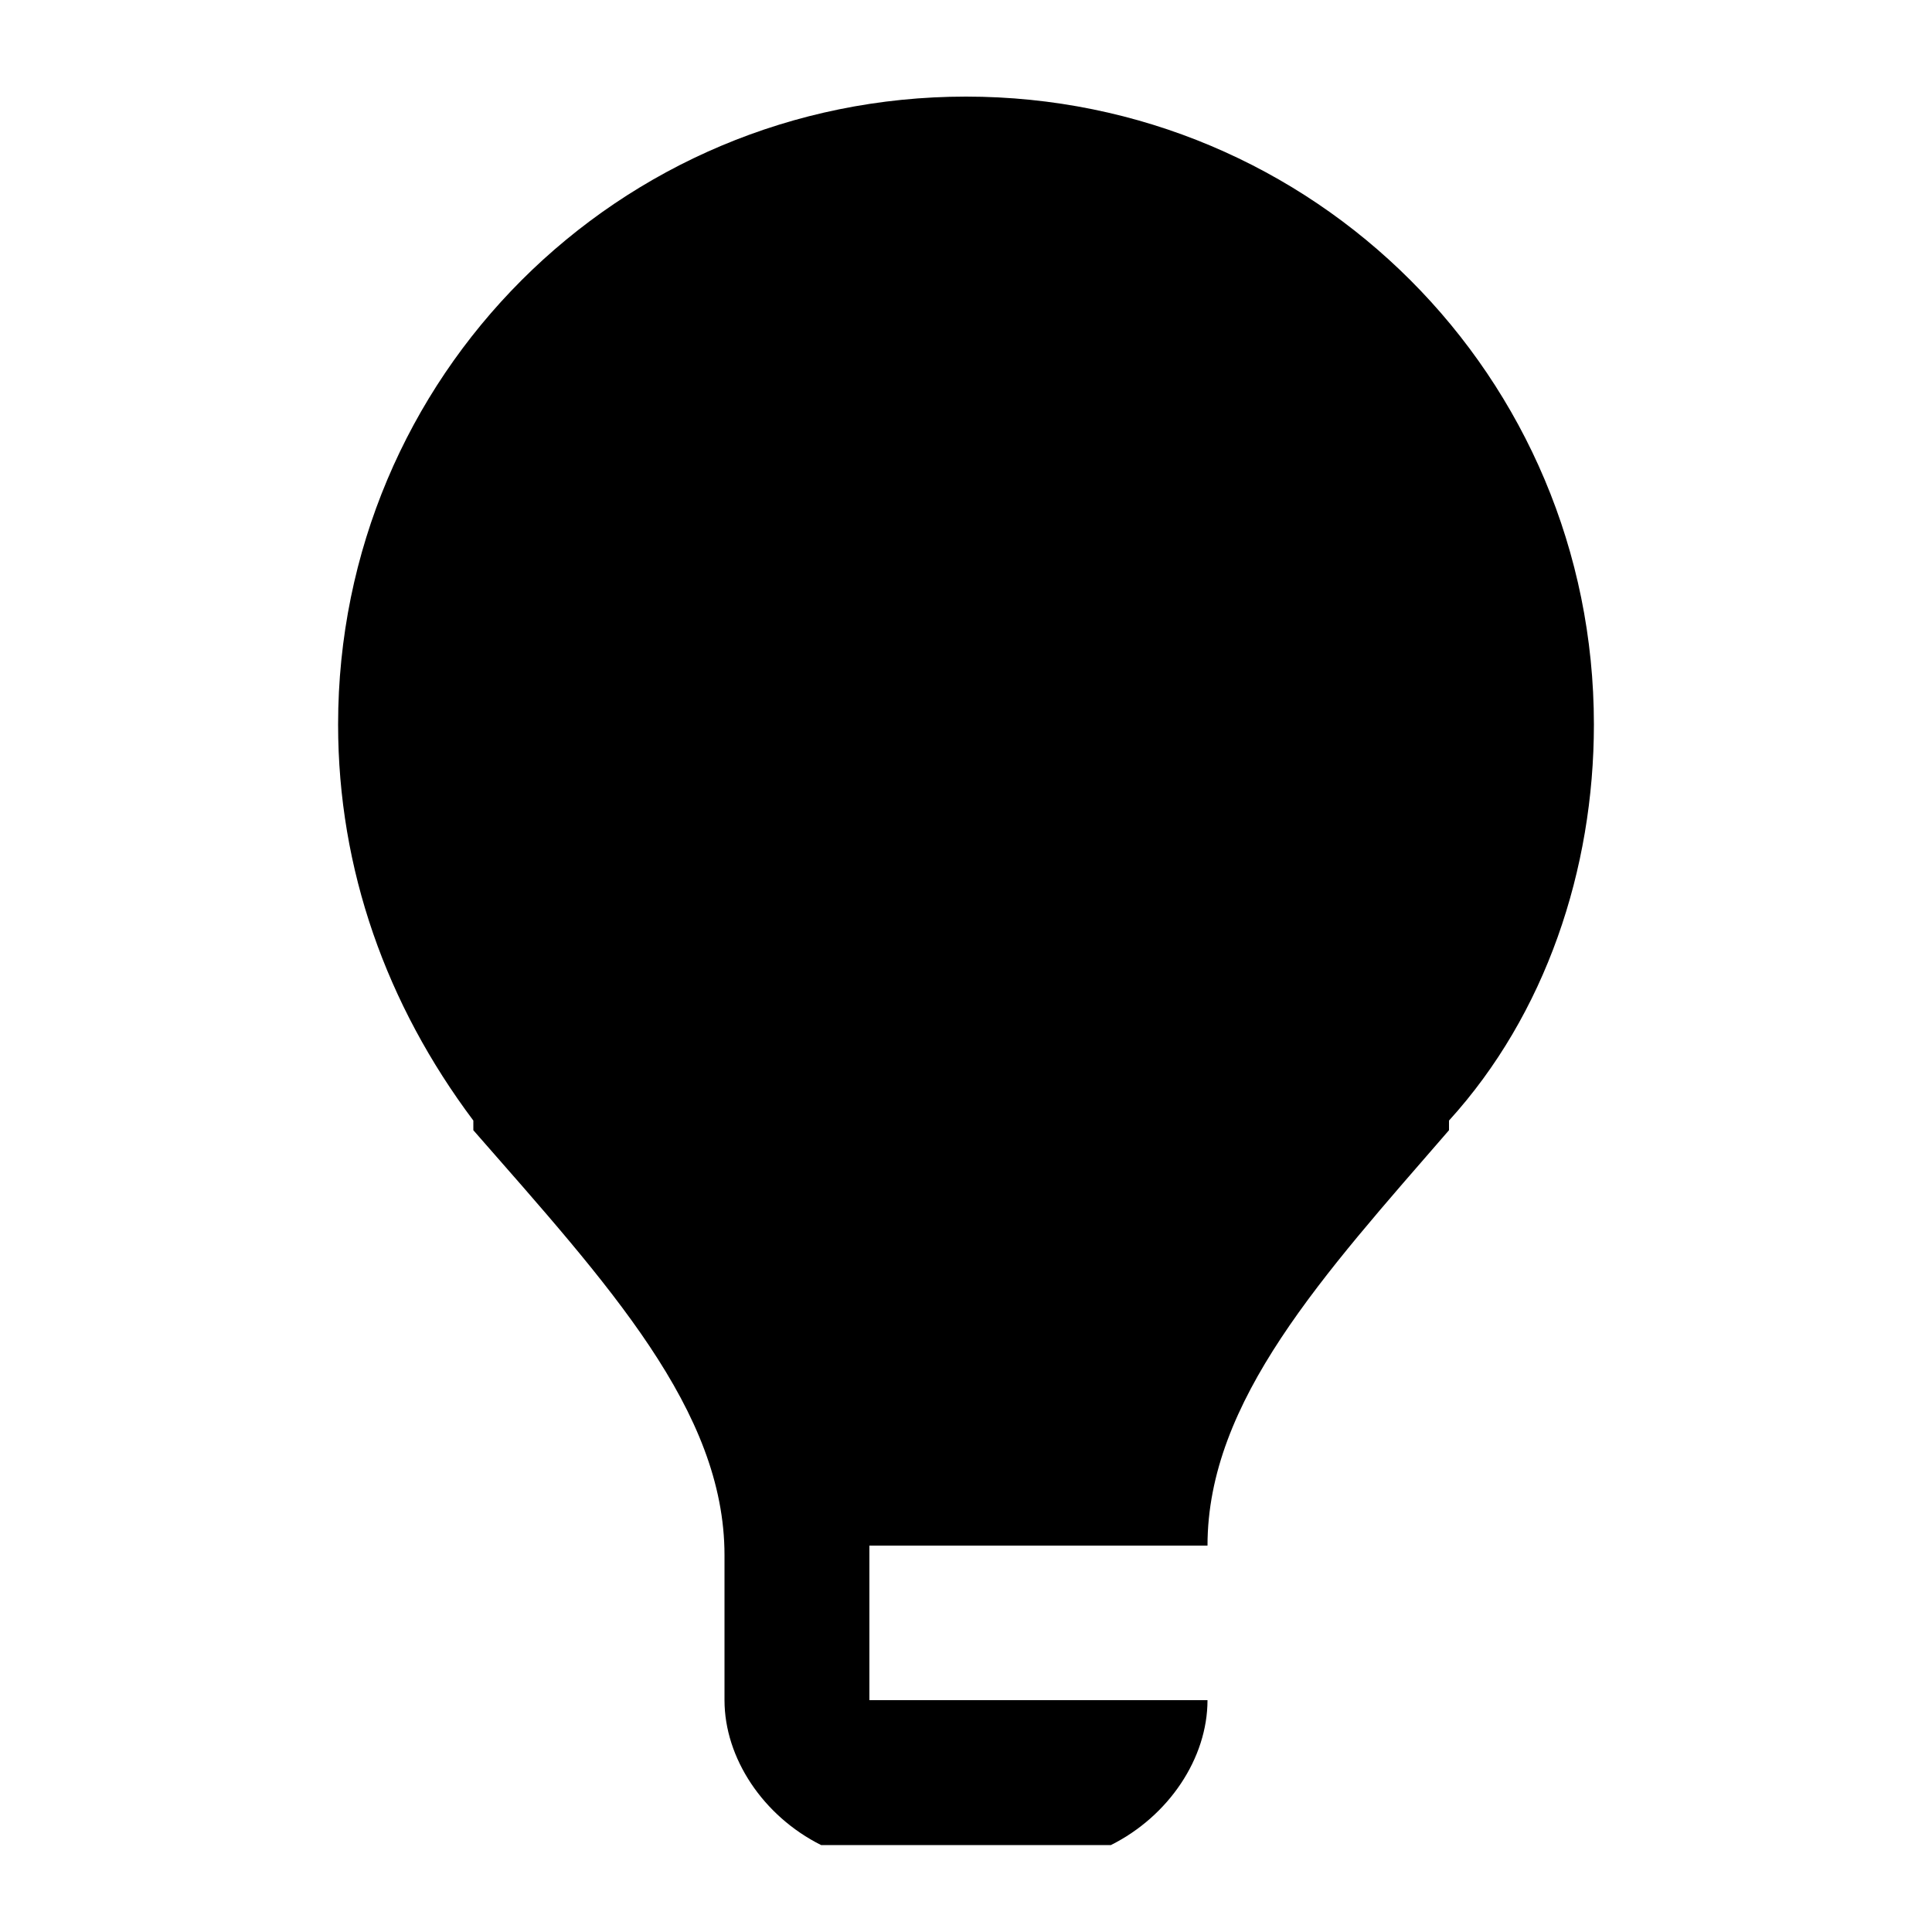
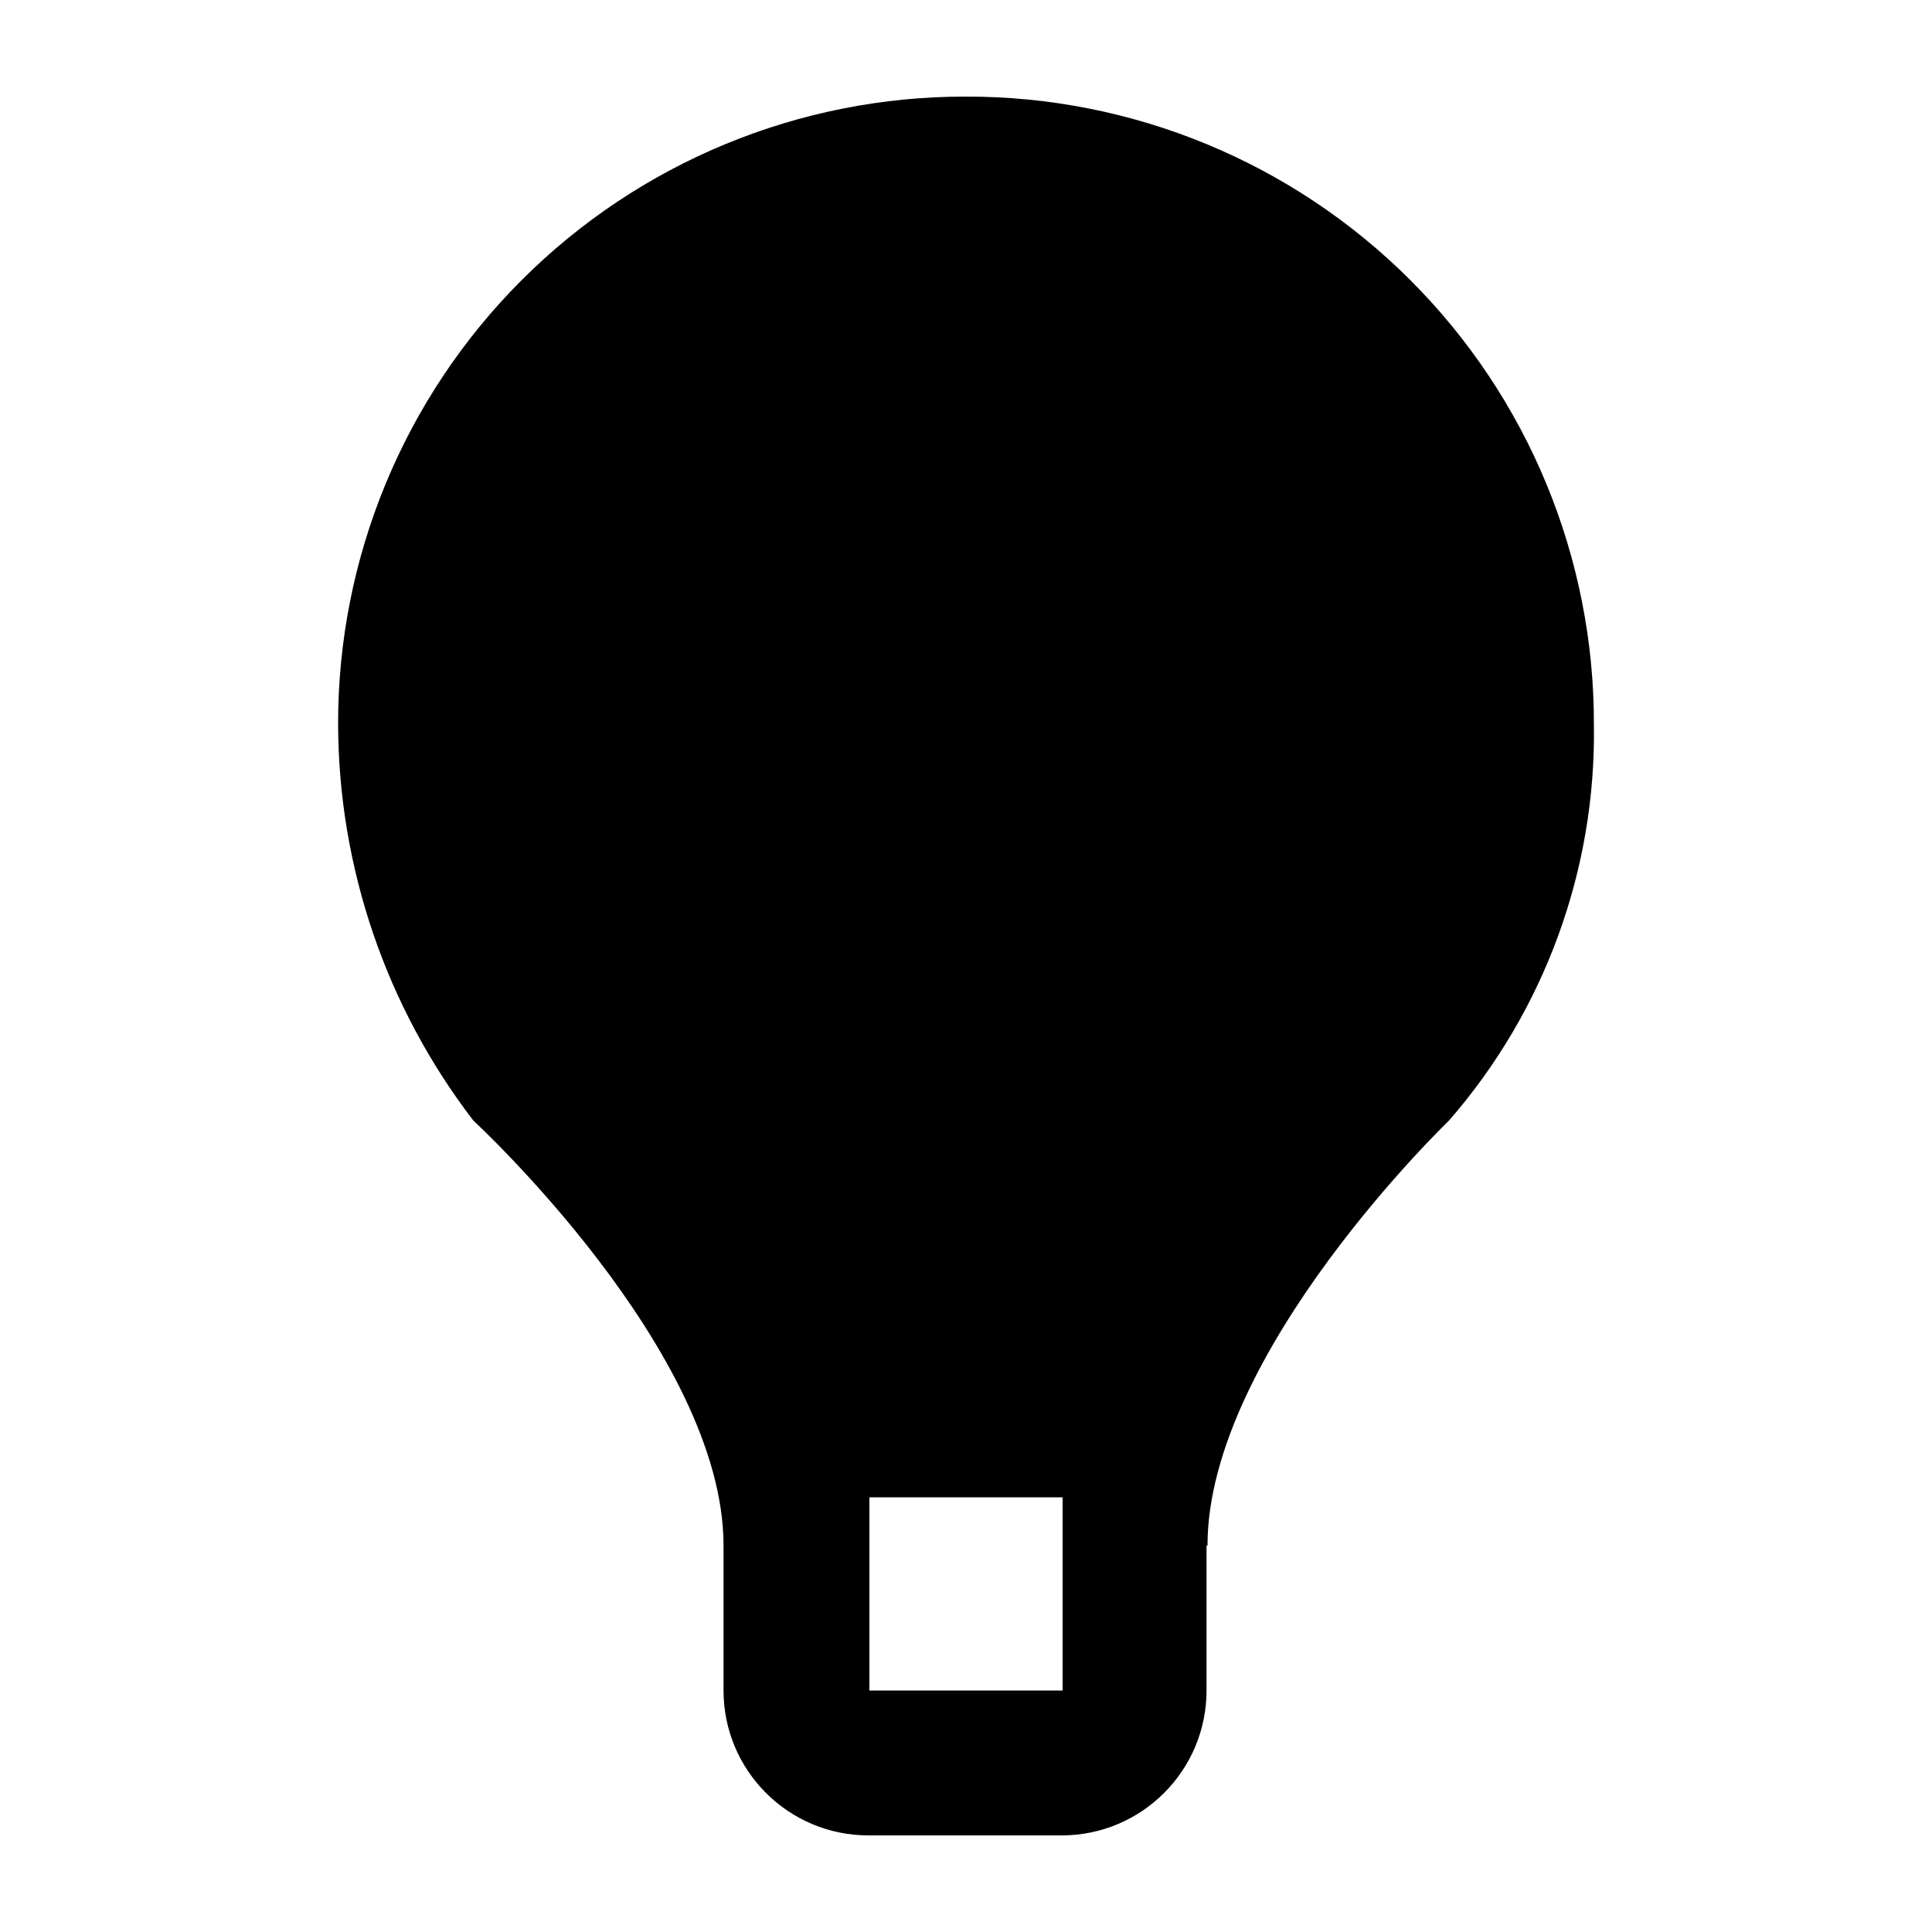
- <svg xmlns="http://www.w3.org/2000/svg" version="1.1" id="Export" x="0px" y="0px" viewBox="0 0 20 20" style="enable-background:new 0 0 20 20;" xml:space="preserve">
-   <path d="M16.5,7.5C16.5,3.9,13.6,1,10,1C6.4,1,3.5,3.9,3.5,7.5c0,1.5,0.5,2.9,1.4,4.1l0,0l0,0v0.1c1.4,1.6,2.6,2.9,2.6,4.4v1.5  c0,0.6,0.4,1.2,1,1.5h3c0.6-0.3,1-0.9,1-1.5H9V16h3.5c0-1.5,1.2-2.8,2.5-4.3v-0.1l0,0l0,0C16,10.5,16.5,9,16.5,7.5z" />
+ <svg xmlns="http://www.w3.org/2000/svg" width="20" height="20" viewBox="0 0 20 20">
+   <path d="M10,1A6.487,6.487,0,0,0,3.5,7.5a6.773,6.773,0,0,0,1.4,4.1S7.49,13.987,7.49,16v1.5A1.5,1.5,0,0,0,8.99,19h2a1.5,1.5,0,0,0,1.5-1.5V16h.01c0-2,2.5-4.4,2.5-4.4a6.1,6.1,0,0,0,1.5-4.1A6.487,6.487,0,0,0,10,1Zm1,16.5H9v-2h2Z" />
</svg>
